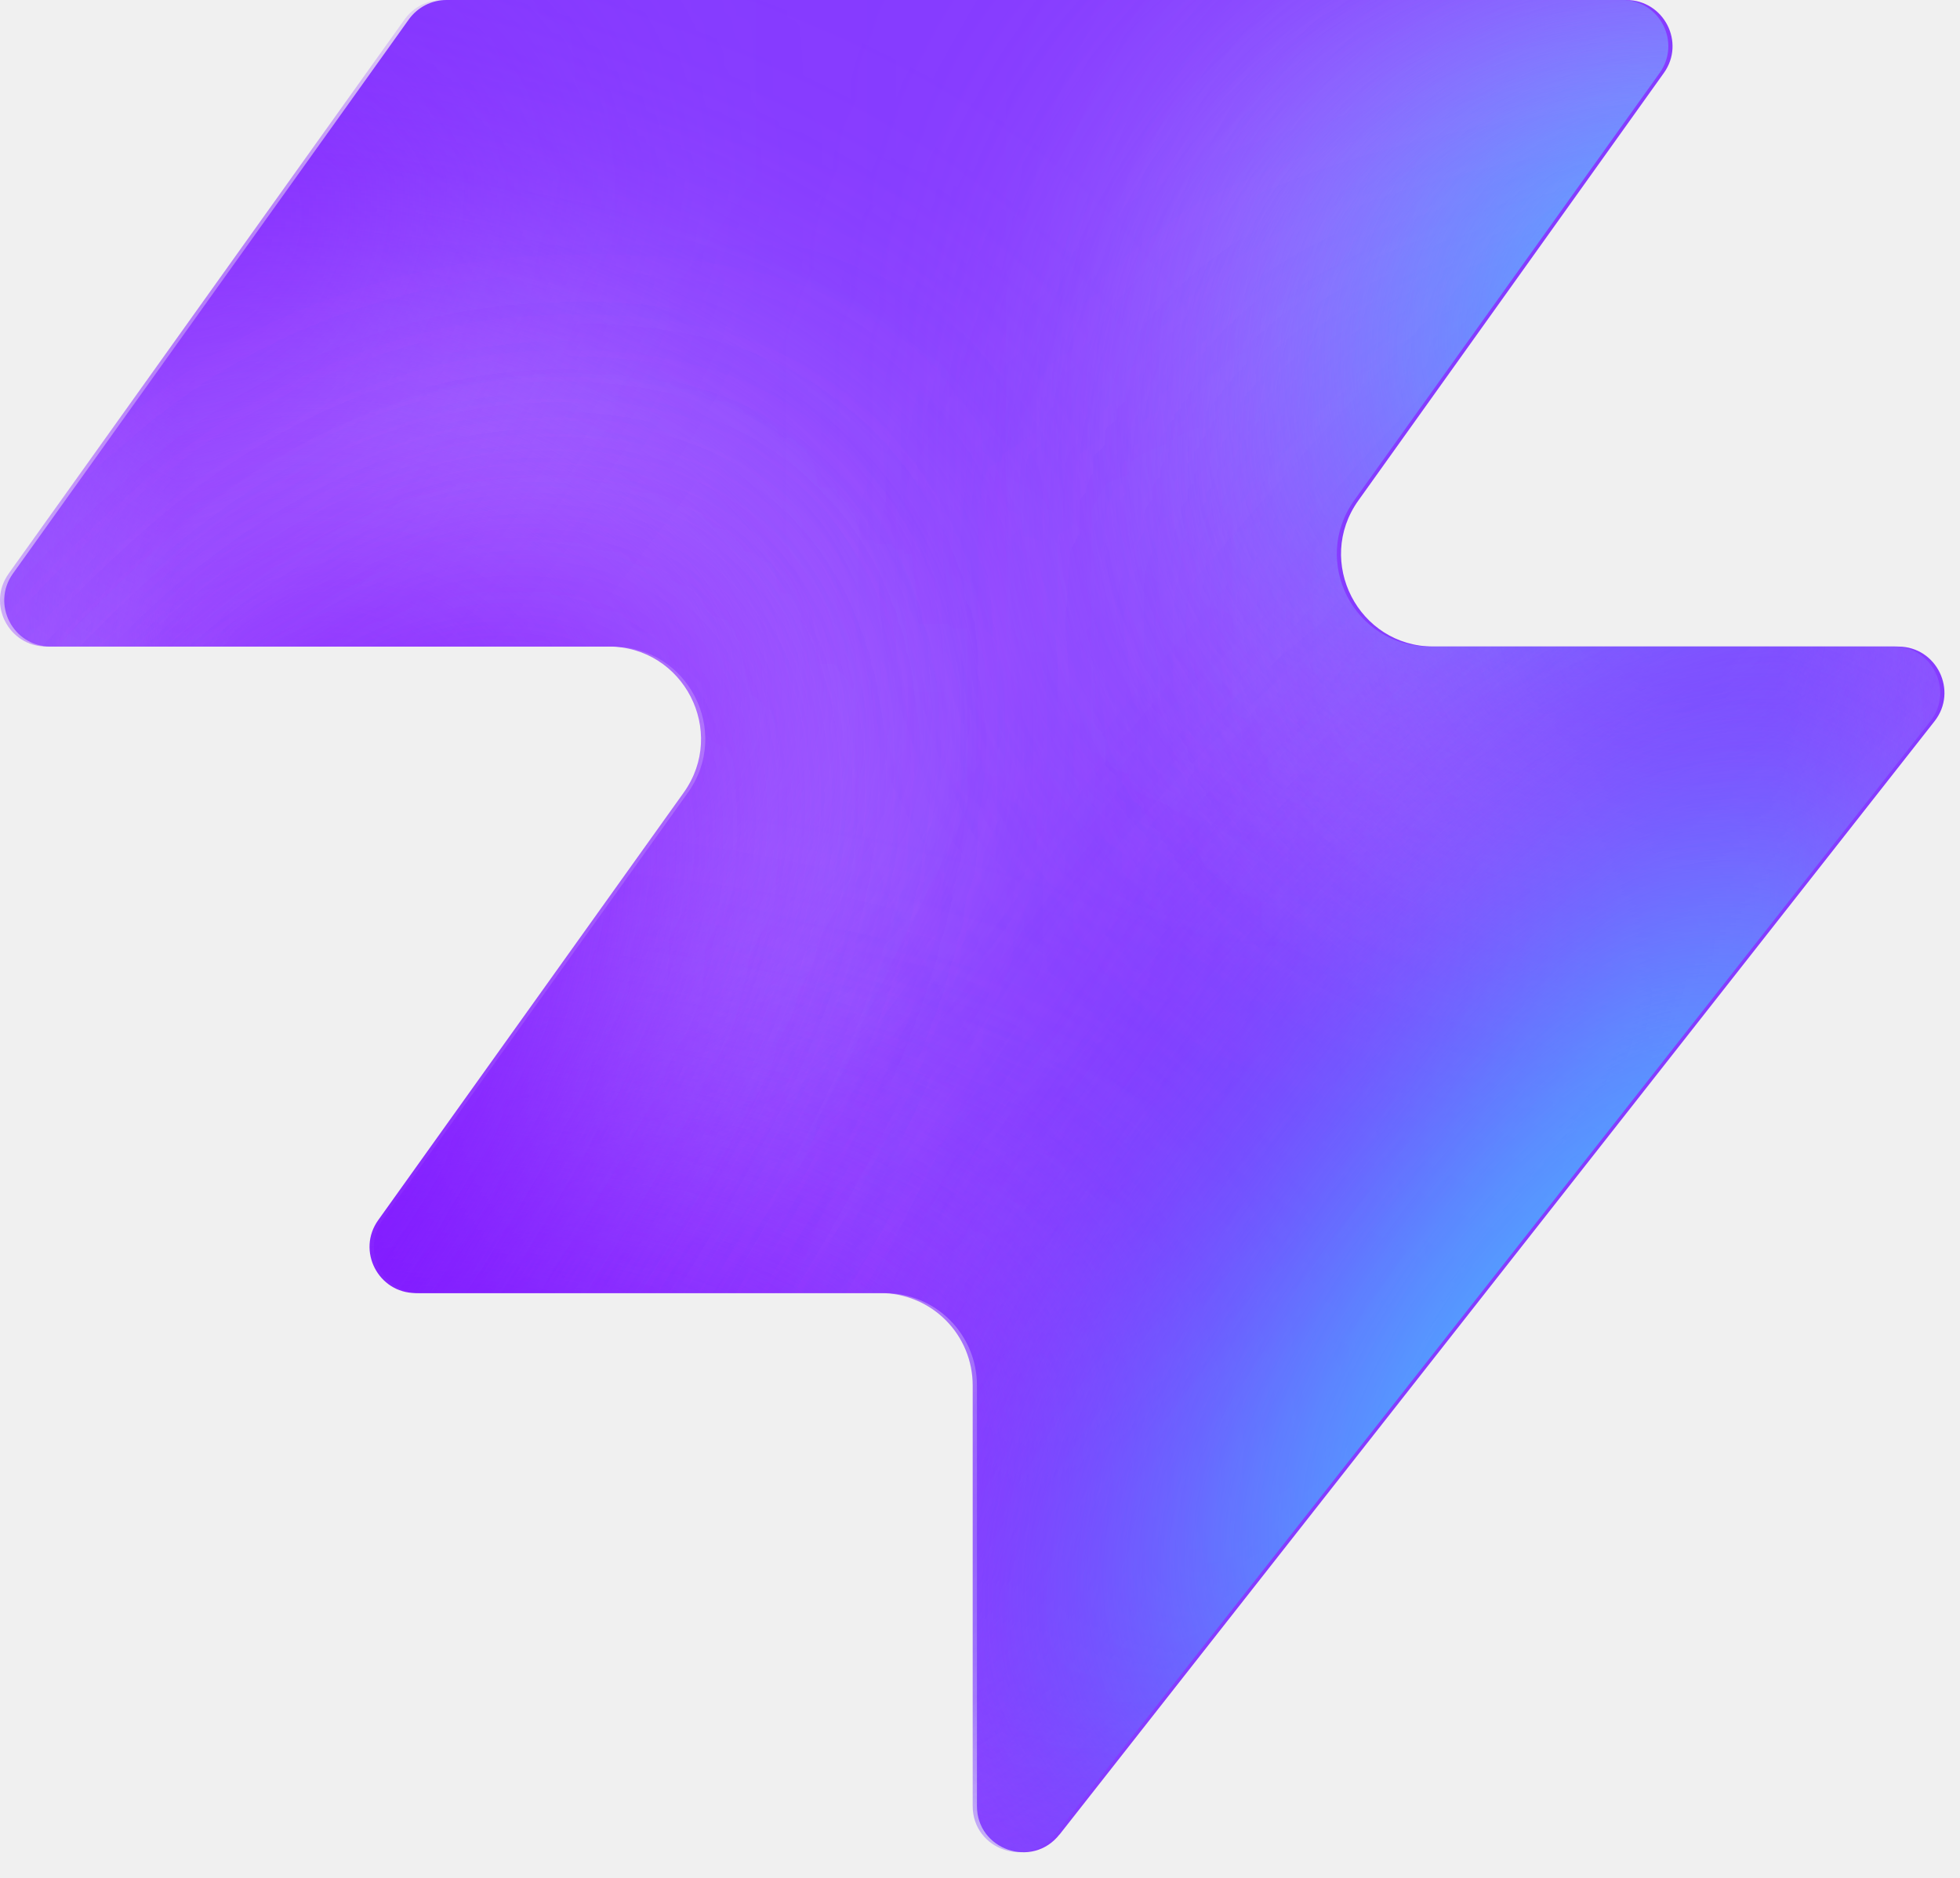
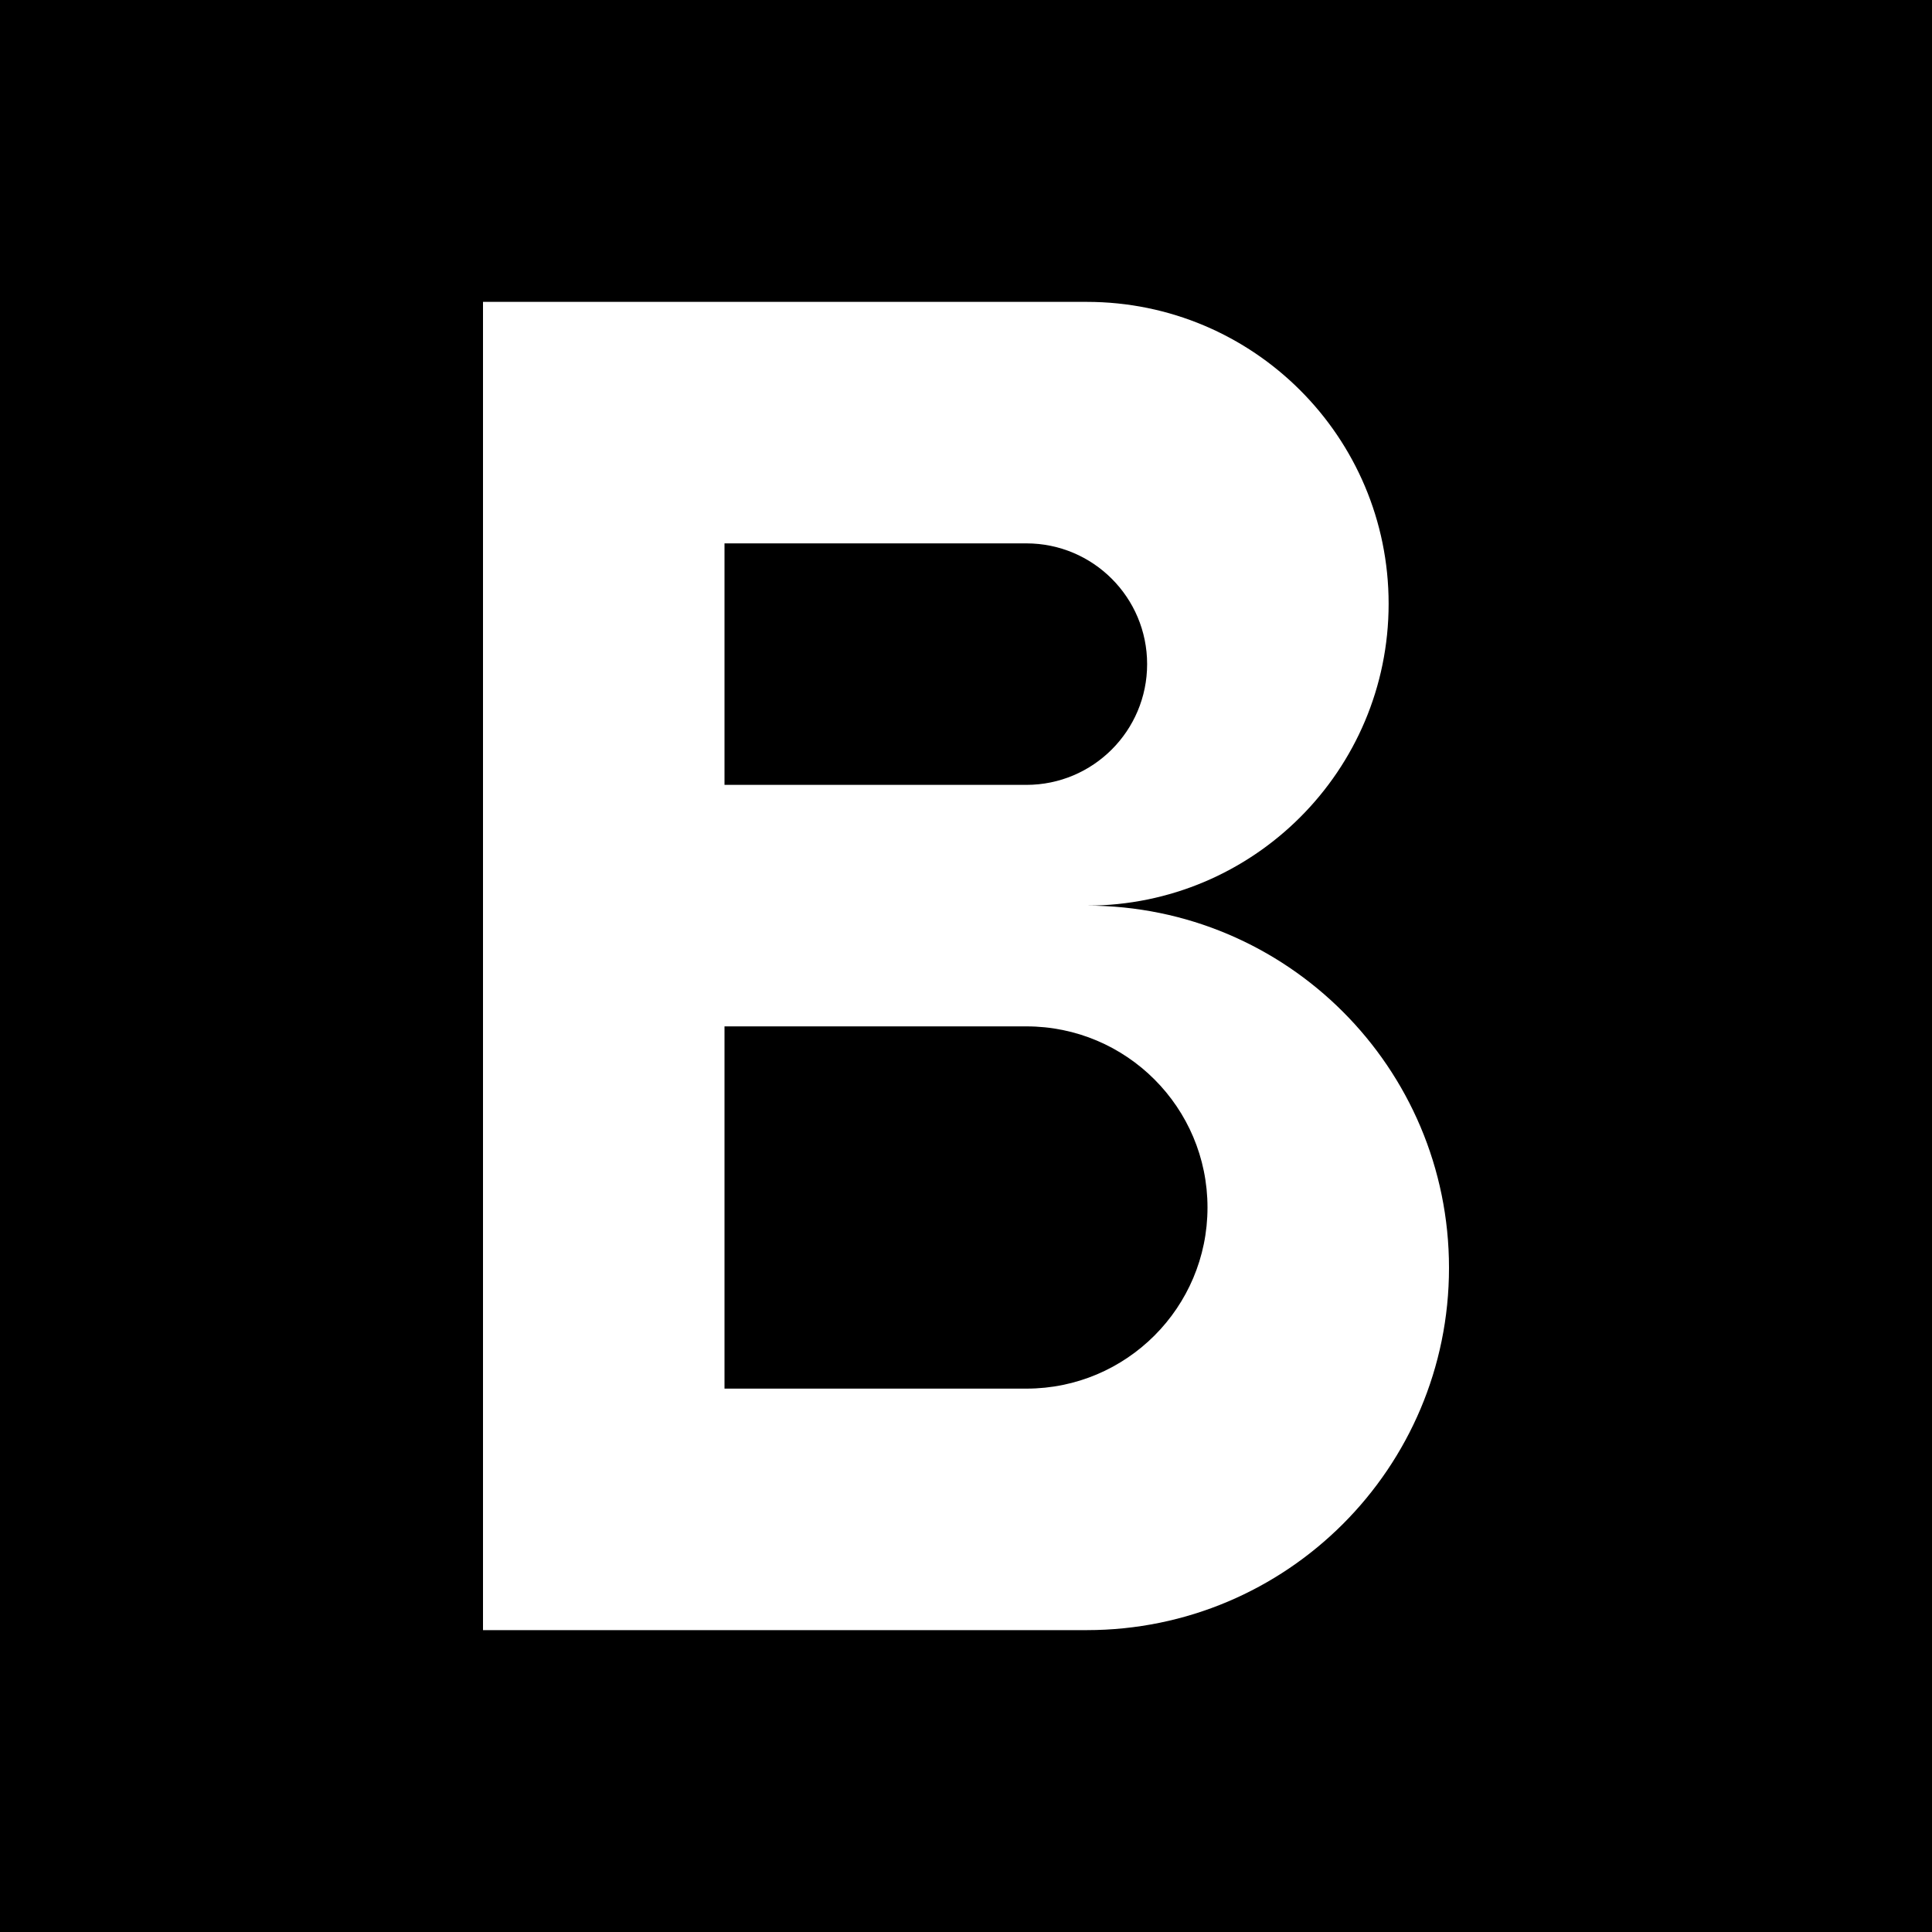
- <svg xmlns="http://www.w3.org/2000/svg" width="48" height="46" fill="none" viewBox="0 0 48 46">
-   <path fill="#863bff" d="M25.946 44.938c-.664.845-2.021.375-2.021-.698V33.937a2.26 2.26 0 0 0-2.262-2.262H10.287c-.92 0-1.456-1.04-.92-1.788l7.48-10.471c1.07-1.497 0-3.578-1.842-3.578H1.237c-.92 0-1.456-1.04-.92-1.788L10.013.474c.214-.297.556-.474.92-.474h28.894c.92 0 1.456 1.04.92 1.788l-7.48 10.471c-1.07 1.498 0 3.579 1.842 3.579h11.377c.943 0 1.473 1.088.89 1.83L25.947 44.94z" style="fill:#863bff;fill:color(display-p3 .525 .23 1);fill-opacity:1" />
-   <mask id="a" width="48" height="46" x="0" y="0" maskUnits="userSpaceOnUse" style="mask-type:alpha">
-     <path fill="#000" d="M25.842 44.938c-.664.844-2.021.375-2.021-.698V33.937a2.26 2.26 0 0 0-2.262-2.262H10.183c-.92 0-1.456-1.04-.92-1.788l7.48-10.471c1.07-1.498 0-3.579-1.842-3.579H1.133c-.92 0-1.456-1.04-.92-1.787L9.91.473c.214-.297.556-.474.92-.474h28.894c.92 0 1.456 1.04.92 1.788l-7.48 10.471c-1.07 1.498 0 3.578 1.842 3.578h11.377c.943 0 1.473 1.088.89 1.832L25.843 44.94z" style="fill:#000;fill-opacity:1" />
-   </mask>
-   <g mask="url(#a)">
-     <g filter="url(#b)">
-       <ellipse cx="5.508" cy="14.704" fill="#ede6ff" rx="5.508" ry="14.704" style="fill:#ede6ff;fill:color(display-p3 .927 .903 1);fill-opacity:1" transform="matrix(.00324 1 1 -.00324 -4.47 31.516)" />
-     </g>
-     <g filter="url(#c)">
-       <ellipse cx="10.399" cy="29.851" fill="#ede6ff" rx="10.399" ry="29.851" style="fill:#ede6ff;fill:color(display-p3 .927 .903 1);fill-opacity:1" transform="matrix(.00324 1 1 -.00324 -39.328 7.883)" />
-     </g>
-     <g filter="url(#d)">
-       <ellipse cx="5.508" cy="30.487" fill="#7e14ff" rx="5.508" ry="30.487" style="fill:#7e14ff;fill:color(display-p3 .492 .077 1);fill-opacity:1" transform="rotate(89.814 -25.913 -14.639)scale(1 -1)" />
-     </g>
-     <g filter="url(#e)">
-       <ellipse cx="5.508" cy="30.599" fill="#7e14ff" rx="5.508" ry="30.599" style="fill:#7e14ff;fill:color(display-p3 .492 .077 1);fill-opacity:1" transform="rotate(89.814 -32.644 -3.334)scale(1 -1)" />
-     </g>
-     <g filter="url(#f)">
-       <ellipse cx="5.508" cy="30.599" fill="#7e14ff" rx="5.508" ry="30.599" style="fill:#7e14ff;fill:color(display-p3 .492 .077 1);fill-opacity:1" transform="matrix(.00324 1 1 -.00324 -34.34 30.47)" />
-     </g>
-     <g filter="url(#g)">
-       <ellipse cx="14.072" cy="22.078" fill="#ede6ff" rx="14.072" ry="22.078" style="fill:#ede6ff;fill:color(display-p3 .927 .903 1);fill-opacity:1" transform="rotate(93.35 24.506 48.493)scale(-1 1)" />
-     </g>
-     <g filter="url(#h)">
-       <ellipse cx="3.47" cy="21.501" fill="#7e14ff" rx="3.47" ry="21.501" style="fill:#7e14ff;fill:color(display-p3 .492 .077 1);fill-opacity:1" transform="rotate(89.009 28.708 47.59)scale(-1 1)" />
-     </g>
-     <g filter="url(#i)">
-       <ellipse cx="3.47" cy="21.501" fill="#7e14ff" rx="3.47" ry="21.501" style="fill:#7e14ff;fill:color(display-p3 .492 .077 1);fill-opacity:1" transform="rotate(89.009 28.708 47.59)scale(-1 1)" />
-     </g>
-     <g filter="url(#j)">
-       <ellipse cx=".387" cy="8.972" fill="#7e14ff" rx="4.407" ry="29.108" style="fill:#7e14ff;fill:color(display-p3 .492 .077 1);fill-opacity:1" transform="rotate(39.51 .387 8.972)" />
-     </g>
-     <g filter="url(#k)">
-       <ellipse cx="47.523" cy="-6.092" fill="#7e14ff" rx="4.407" ry="29.108" style="fill:#7e14ff;fill:color(display-p3 .492 .077 1);fill-opacity:1" transform="rotate(37.892 47.523 -6.092)" />
-     </g>
-     <g filter="url(#l)">
-       <ellipse cx="41.412" cy="6.333" fill="#47bfff" rx="5.971" ry="9.665" style="fill:#47bfff;fill:color(display-p3 .28 .748 1);fill-opacity:1" transform="rotate(37.892 41.412 6.333)" />
-     </g>
-     <g filter="url(#m)">
-       <ellipse cx="-1.879" cy="38.332" fill="#7e14ff" rx="4.407" ry="29.108" style="fill:#7e14ff;fill:color(display-p3 .492 .077 1);fill-opacity:1" transform="rotate(37.892 -1.88 38.332)" />
-     </g>
-     <g filter="url(#n)">
-       <ellipse cx="-1.879" cy="38.332" fill="#7e14ff" rx="4.407" ry="29.108" style="fill:#7e14ff;fill:color(display-p3 .492 .077 1);fill-opacity:1" transform="rotate(37.892 -1.88 38.332)" />
-     </g>
-     <g filter="url(#o)">
-       <ellipse cx="35.651" cy="29.907" fill="#7e14ff" rx="4.407" ry="29.108" style="fill:#7e14ff;fill:color(display-p3 .492 .077 1);fill-opacity:1" transform="rotate(37.892 35.651 29.907)" />
-     </g>
-     <g filter="url(#p)">
-       <ellipse cx="38.418" cy="32.4" fill="#47bfff" rx="5.971" ry="15.297" style="fill:#47bfff;fill:color(display-p3 .28 .748 1);fill-opacity:1" transform="rotate(37.892 38.418 32.4)" />
-     </g>
-   </g>
-   <defs>
-     <filter id="b" width="60.045" height="41.654" x="-19.77" y="16.149" color-interpolation-filters="sRGB" filterUnits="userSpaceOnUse">
-       <feFlood flood-opacity="0" result="BackgroundImageFix" />
-       <feBlend in="SourceGraphic" in2="BackgroundImageFix" result="shape" />
-       <feGaussianBlur result="effect1_foregroundBlur_2002_17158" stdDeviation="7.659" />
-     </filter>
-     <filter id="c" width="90.34" height="51.437" x="-54.613" y="-7.533" color-interpolation-filters="sRGB" filterUnits="userSpaceOnUse">
-       <feFlood flood-opacity="0" result="BackgroundImageFix" />
-       <feBlend in="SourceGraphic" in2="BackgroundImageFix" result="shape" />
-       <feGaussianBlur result="effect1_foregroundBlur_2002_17158" stdDeviation="7.659" />
-     </filter>
-     <filter id="d" width="79.355" height="29.4" x="-49.64" y="2.03" color-interpolation-filters="sRGB" filterUnits="userSpaceOnUse">
-       <feFlood flood-opacity="0" result="BackgroundImageFix" />
-       <feBlend in="SourceGraphic" in2="BackgroundImageFix" result="shape" />
-       <feGaussianBlur result="effect1_foregroundBlur_2002_17158" stdDeviation="4.596" />
-     </filter>
-     <filter id="e" width="79.579" height="29.4" x="-45.045" y="20.029" color-interpolation-filters="sRGB" filterUnits="userSpaceOnUse">
-       <feFlood flood-opacity="0" result="BackgroundImageFix" />
-       <feBlend in="SourceGraphic" in2="BackgroundImageFix" result="shape" />
-       <feGaussianBlur result="effect1_foregroundBlur_2002_17158" stdDeviation="4.596" />
-     </filter>
-     <filter id="f" width="79.579" height="29.4" x="-43.513" y="21.178" color-interpolation-filters="sRGB" filterUnits="userSpaceOnUse">
-       <feFlood flood-opacity="0" result="BackgroundImageFix" />
-       <feBlend in="SourceGraphic" in2="BackgroundImageFix" result="shape" />
-       <feGaussianBlur result="effect1_foregroundBlur_2002_17158" stdDeviation="4.596" />
-     </filter>
-     <filter id="g" width="74.749" height="58.852" x="15.756" y="-17.901" color-interpolation-filters="sRGB" filterUnits="userSpaceOnUse">
-       <feFlood flood-opacity="0" result="BackgroundImageFix" />
-       <feBlend in="SourceGraphic" in2="BackgroundImageFix" result="shape" />
-       <feGaussianBlur result="effect1_foregroundBlur_2002_17158" stdDeviation="7.659" />
-     </filter>
-     <filter id="h" width="61.377" height="25.362" x="23.548" y="2.284" color-interpolation-filters="sRGB" filterUnits="userSpaceOnUse">
-       <feFlood flood-opacity="0" result="BackgroundImageFix" />
-       <feBlend in="SourceGraphic" in2="BackgroundImageFix" result="shape" />
-       <feGaussianBlur result="effect1_foregroundBlur_2002_17158" stdDeviation="4.596" />
-     </filter>
-     <filter id="i" width="61.377" height="25.362" x="23.548" y="2.284" color-interpolation-filters="sRGB" filterUnits="userSpaceOnUse">
-       <feFlood flood-opacity="0" result="BackgroundImageFix" />
-       <feBlend in="SourceGraphic" in2="BackgroundImageFix" result="shape" />
-       <feGaussianBlur result="effect1_foregroundBlur_2002_17158" stdDeviation="4.596" />
-     </filter>
-     <filter id="j" width="56.045" height="63.649" x="-27.636" y="-22.853" color-interpolation-filters="sRGB" filterUnits="userSpaceOnUse">
-       <feFlood flood-opacity="0" result="BackgroundImageFix" />
-       <feBlend in="SourceGraphic" in2="BackgroundImageFix" result="shape" />
-       <feGaussianBlur result="effect1_foregroundBlur_2002_17158" stdDeviation="4.596" />
-     </filter>
-     <filter id="k" width="54.814" height="64.646" x="20.116" y="-38.415" color-interpolation-filters="sRGB" filterUnits="userSpaceOnUse">
-       <feFlood flood-opacity="0" result="BackgroundImageFix" />
-       <feBlend in="SourceGraphic" in2="BackgroundImageFix" result="shape" />
-       <feGaussianBlur result="effect1_foregroundBlur_2002_17158" stdDeviation="4.596" />
-     </filter>
-     <filter id="l" width="33.541" height="35.313" x="24.641" y="-11.323" color-interpolation-filters="sRGB" filterUnits="userSpaceOnUse">
-       <feFlood flood-opacity="0" result="BackgroundImageFix" />
-       <feBlend in="SourceGraphic" in2="BackgroundImageFix" result="shape" />
-       <feGaussianBlur result="effect1_foregroundBlur_2002_17158" stdDeviation="4.596" />
-     </filter>
-     <filter id="m" width="54.814" height="64.646" x="-29.286" y="6.009" color-interpolation-filters="sRGB" filterUnits="userSpaceOnUse">
-       <feFlood flood-opacity="0" result="BackgroundImageFix" />
-       <feBlend in="SourceGraphic" in2="BackgroundImageFix" result="shape" />
-       <feGaussianBlur result="effect1_foregroundBlur_2002_17158" stdDeviation="4.596" />
-     </filter>
-     <filter id="n" width="54.814" height="64.646" x="-29.286" y="6.009" color-interpolation-filters="sRGB" filterUnits="userSpaceOnUse">
-       <feFlood flood-opacity="0" result="BackgroundImageFix" />
-       <feBlend in="SourceGraphic" in2="BackgroundImageFix" result="shape" />
-       <feGaussianBlur result="effect1_foregroundBlur_2002_17158" stdDeviation="4.596" />
-     </filter>
-     <filter id="o" width="54.814" height="64.646" x="8.244" y="-2.416" color-interpolation-filters="sRGB" filterUnits="userSpaceOnUse">
-       <feFlood flood-opacity="0" result="BackgroundImageFix" />
-       <feBlend in="SourceGraphic" in2="BackgroundImageFix" result="shape" />
-       <feGaussianBlur result="effect1_foregroundBlur_2002_17158" stdDeviation="4.596" />
-     </filter>
-     <filter id="p" width="39.409" height="43.623" x="18.713" y="10.588" color-interpolation-filters="sRGB" filterUnits="userSpaceOnUse">
-       <feFlood flood-opacity="0" result="BackgroundImageFix" />
-       <feBlend in="SourceGraphic" in2="BackgroundImageFix" result="shape" />
-       <feGaussianBlur result="effect1_foregroundBlur_2002_17158" stdDeviation="4.596" />
-     </filter>
-   </defs>
+ <svg xmlns="http://www.w3.org/2000/svg" viewBox="0 0 64 64" width="64" height="64">
+   <rect width="64" height="64" fill="#000" />
+   <path fill="#fff" fill-rule="evenodd" d="M16 10H36A10 10 0 0 1 36 30A12 12 0 0 1 36 54H16ZM24 18H34A4 4 0 0 1 34 26H24ZM24 34H34A6 6 0 0 1 34 46H24Z" />
</svg>
